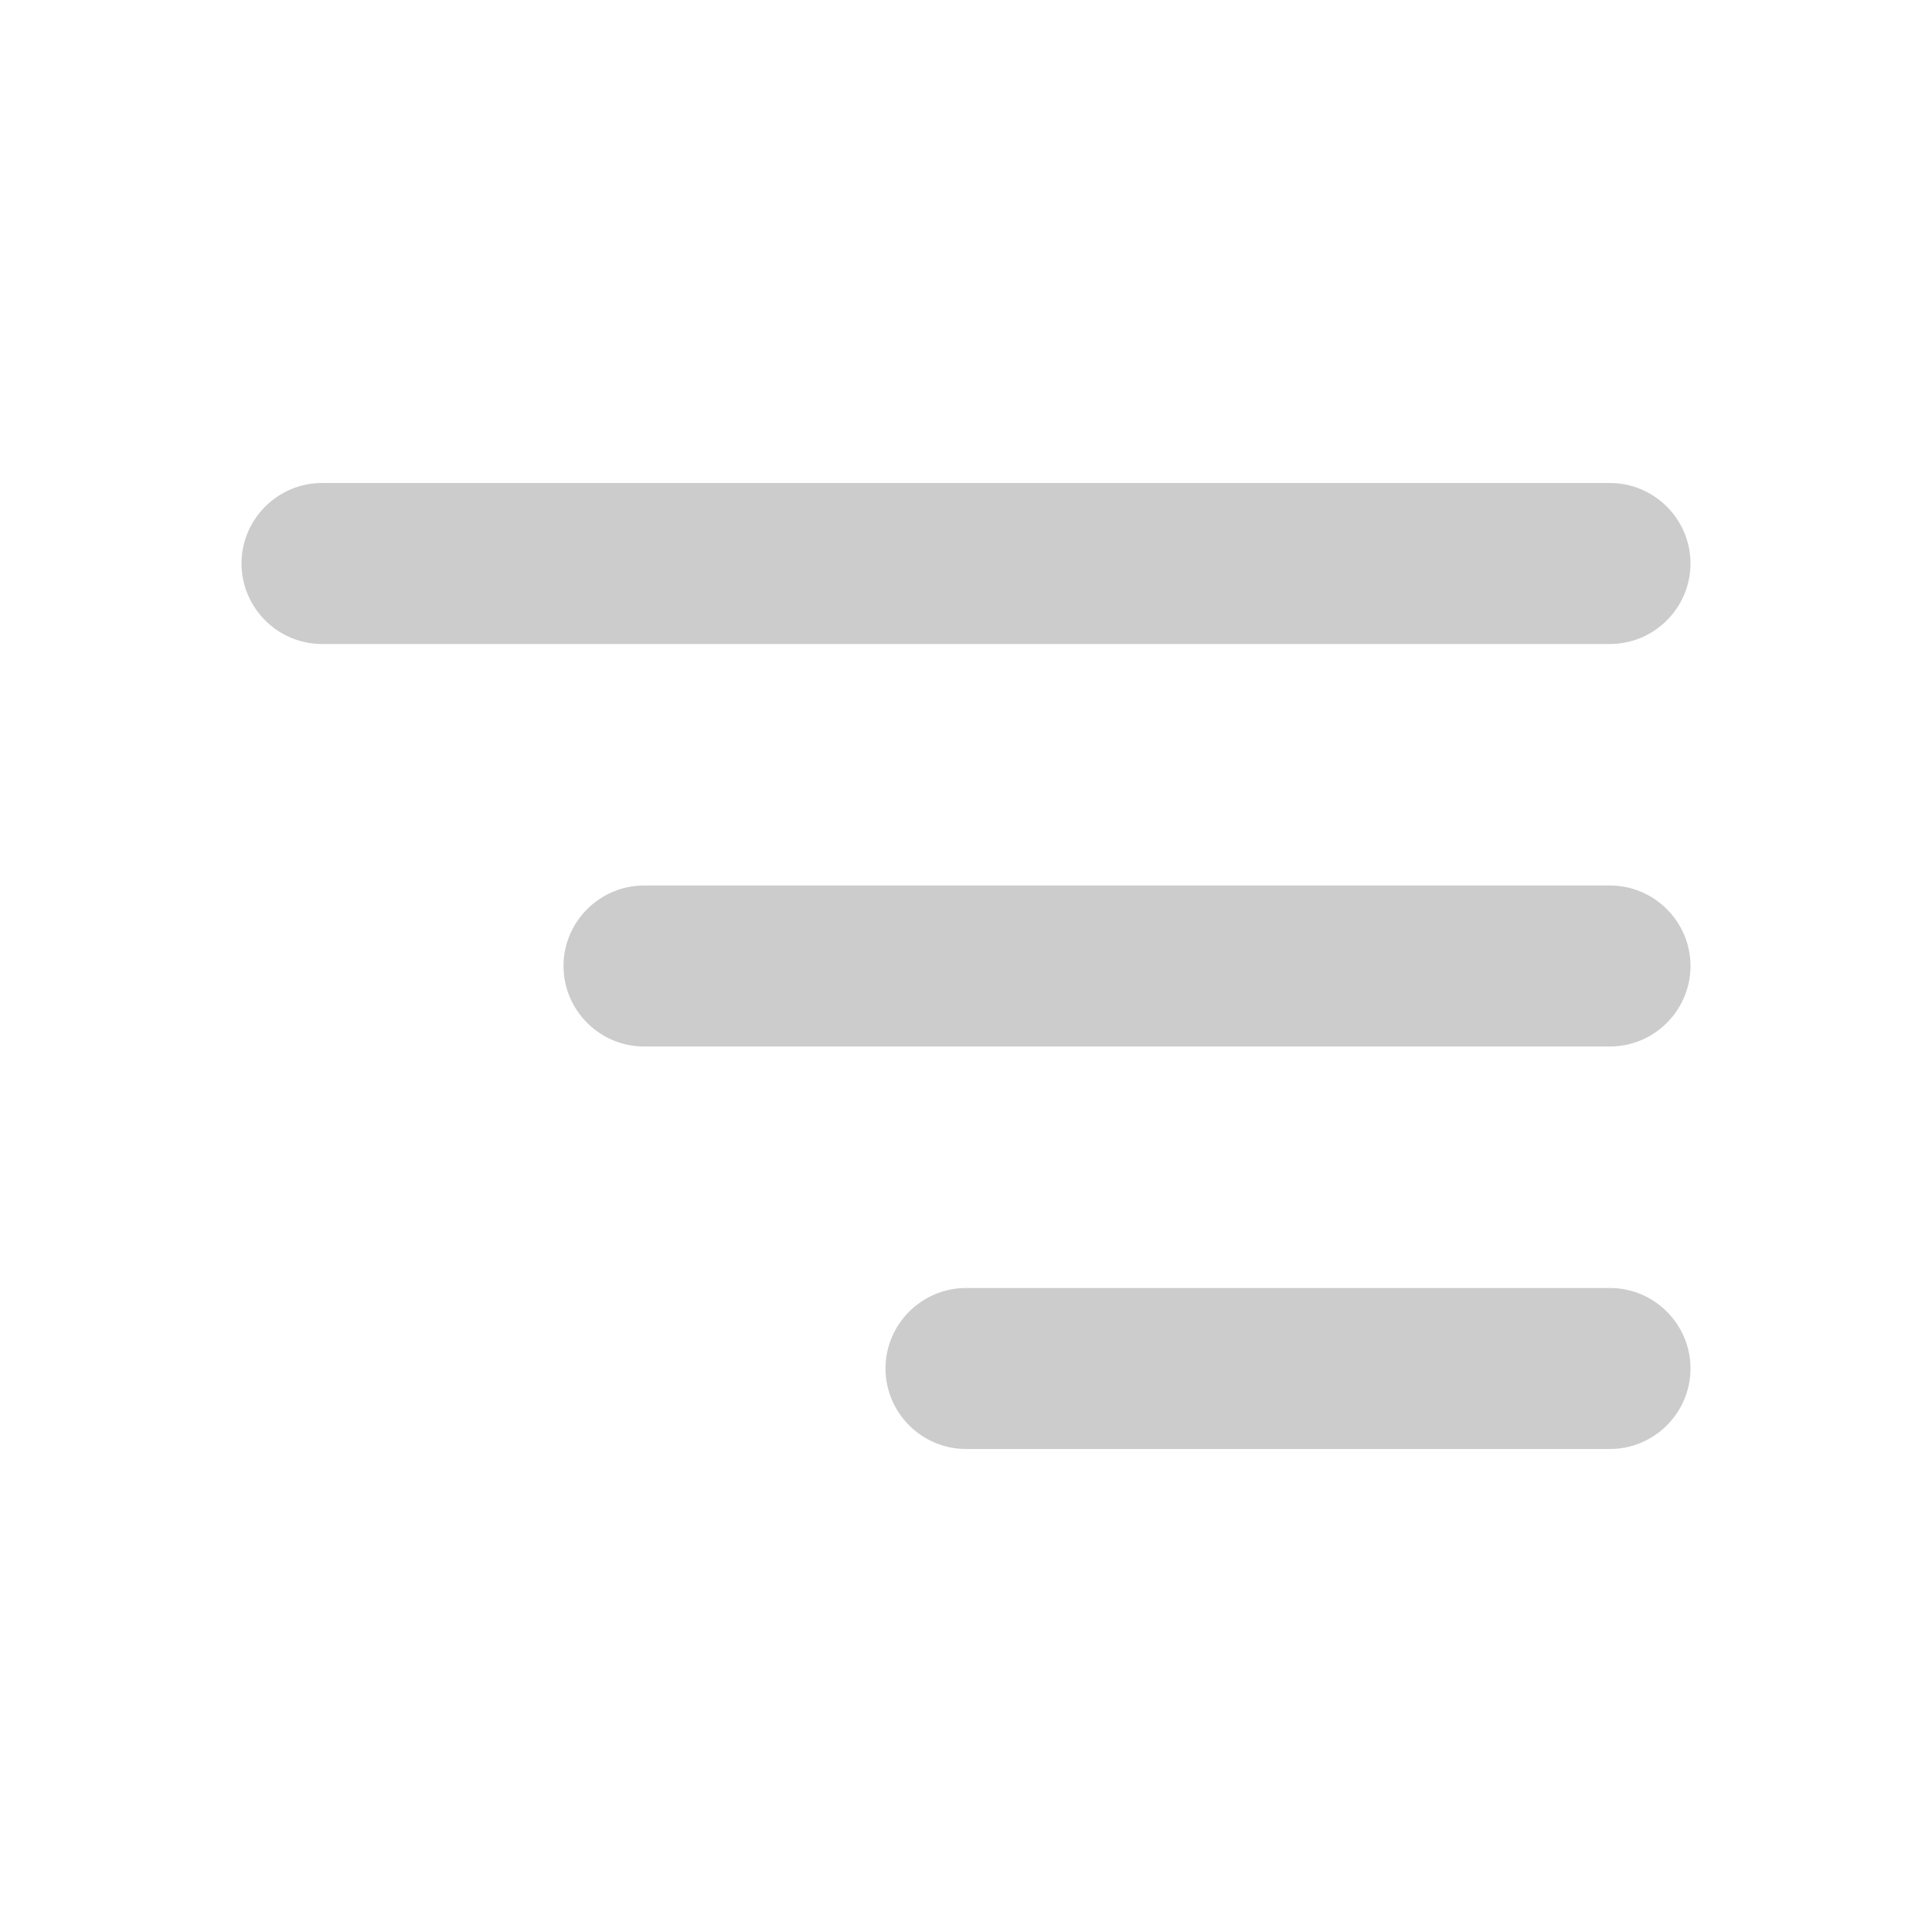
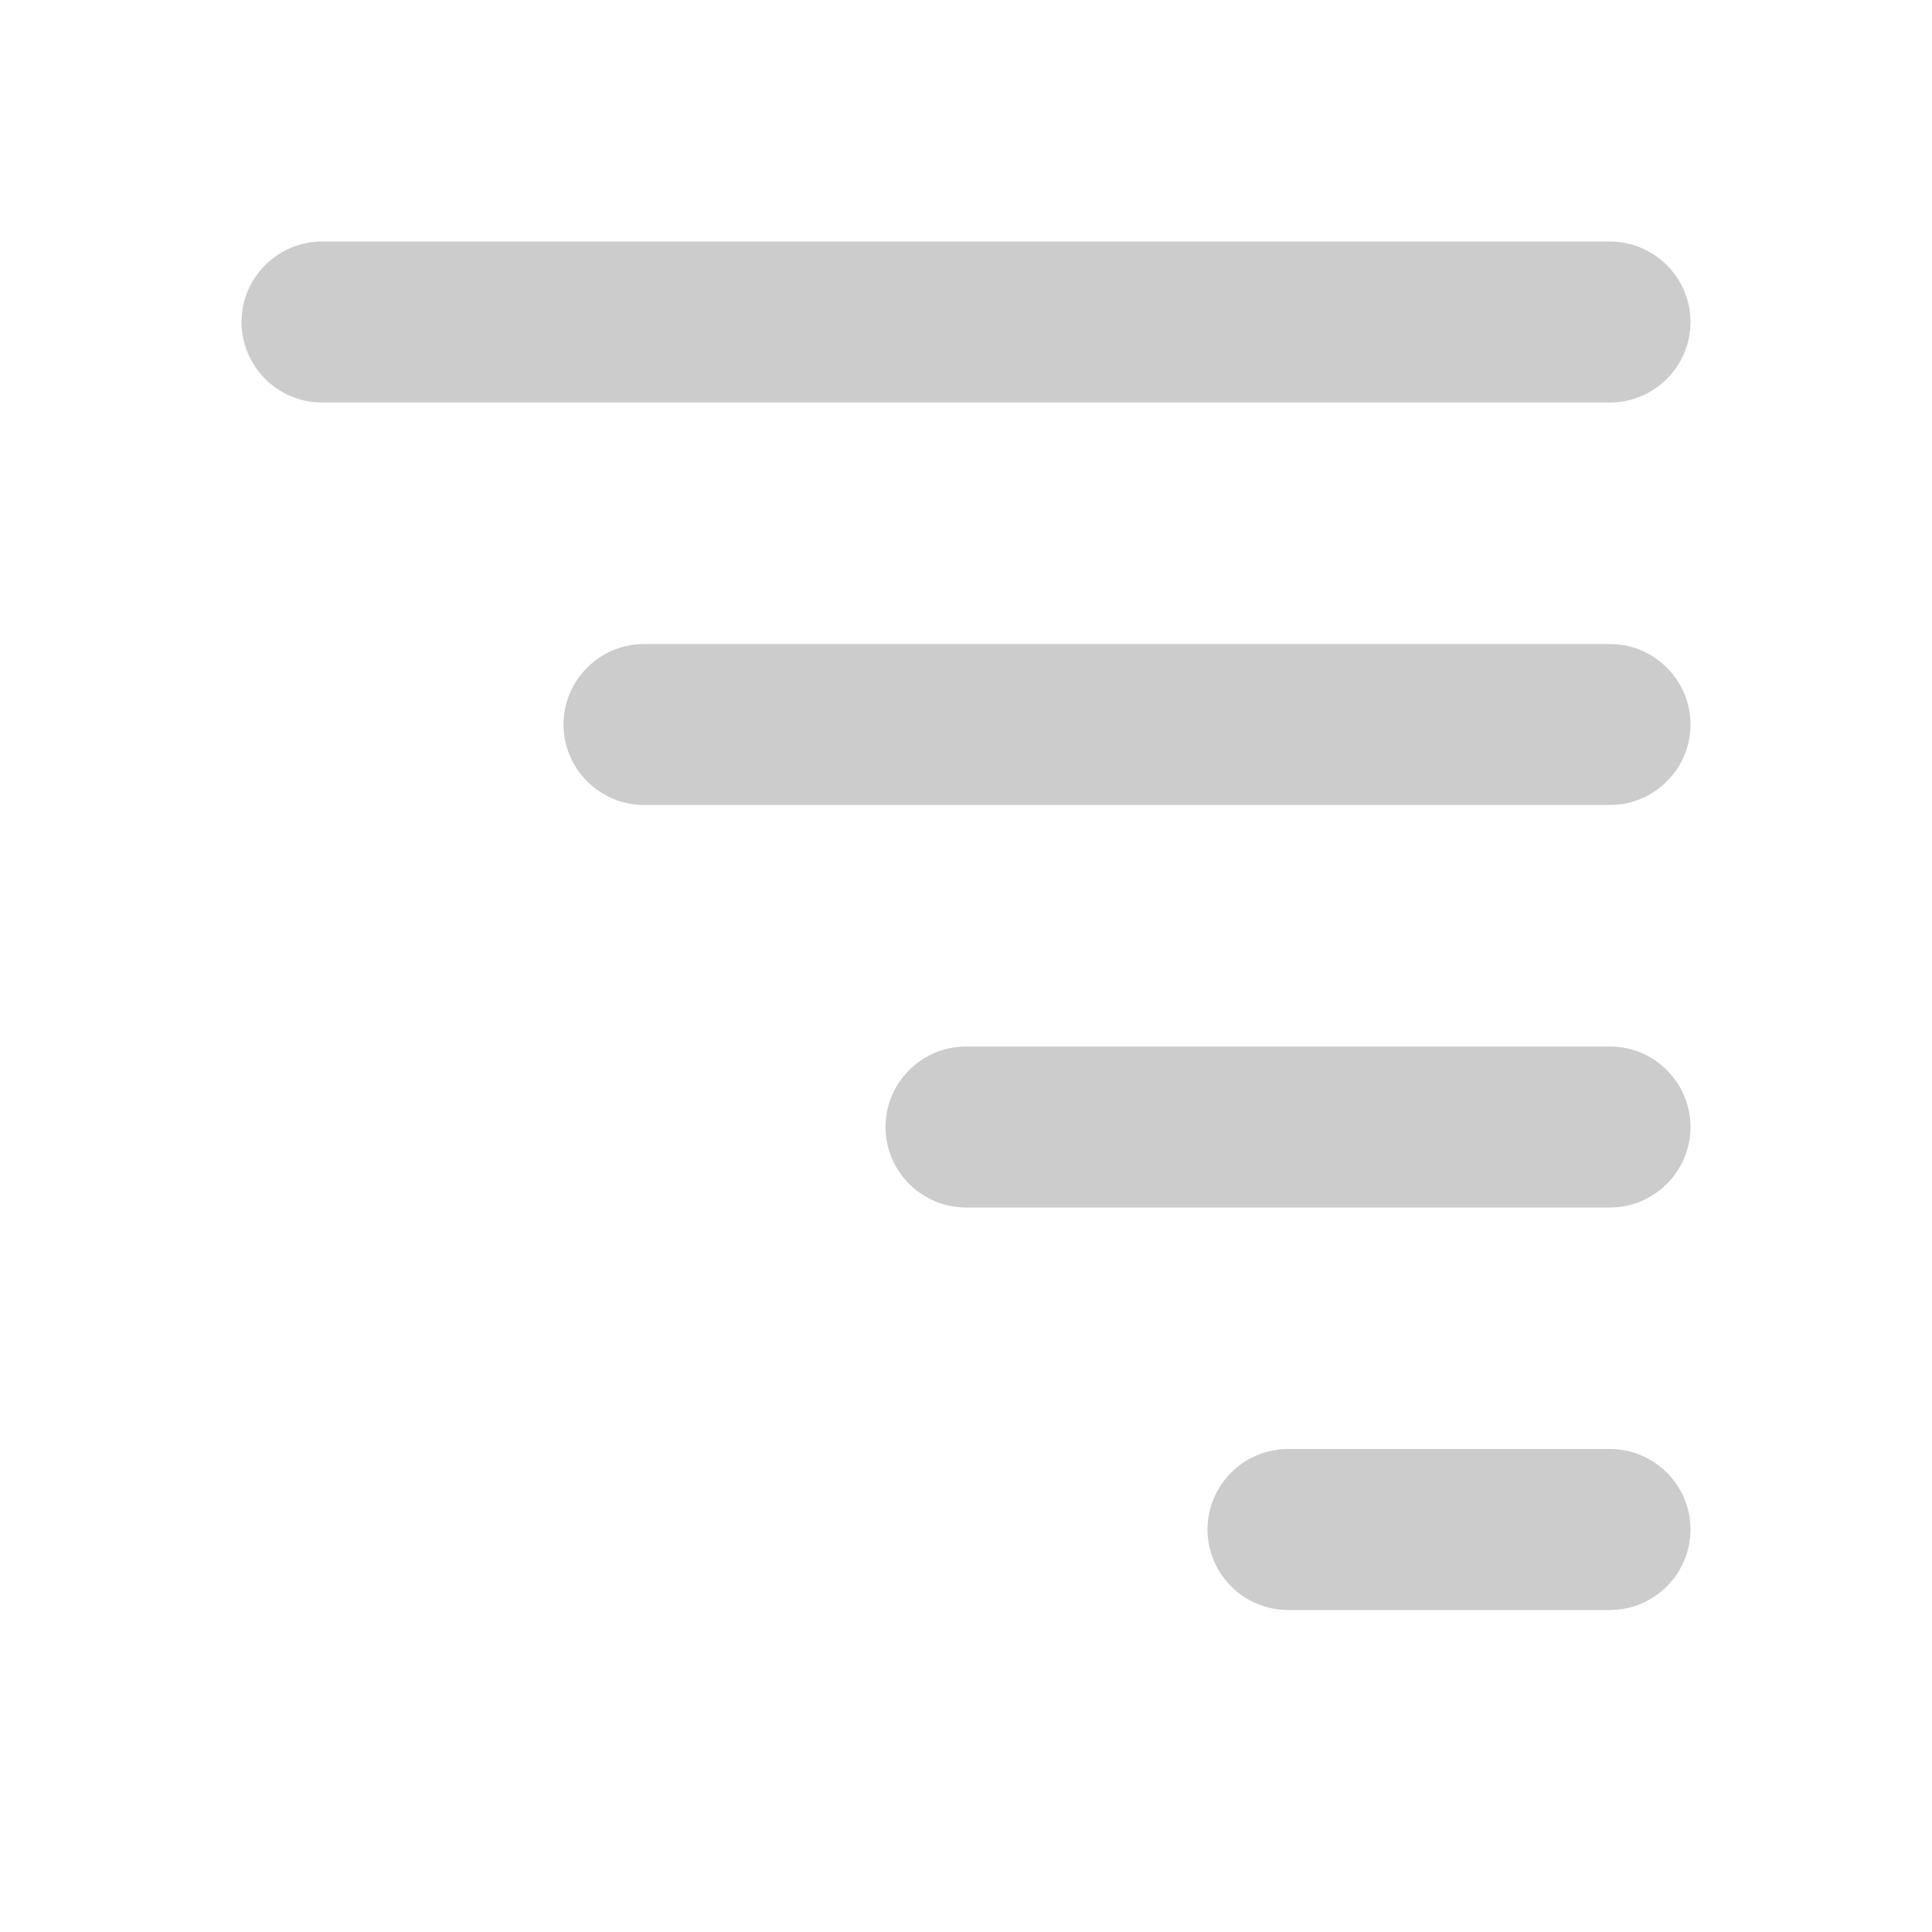
<svg xmlns="http://www.w3.org/2000/svg" viewBox="0 0 24 24" width="24" height="24" fill="#cccccc">
-   <path d="M12 16h8c0.55 0 1 0.45 1 1s-0.45 1-1 1h-8c-0.55 0-1-0.45-1-1s0.45-1 1-1z" />
-   <path d="M8 11h12c0.55 0 1 0.45 1 1s-0.45 1-1 1H8c-0.55 0-1-0.45-1-1s0.45-1 1-1z" />
-   <path d="M4 6h16c0.55 0 1 0.45 1 1s-0.45 1-1 1H4c-0.55 0-1-0.45-1-1s0.45-1 1-1z" />
+   <path d="M12 13h8c0.55 0 1 0.45 1 1s-0.45 1-1 1h-8c-0.55 0-1-0.45-1-1s0.45-1 1-1z" />
+   <path d="M8 8h12c0.55 0 1 0.45 1 1s-0.45 1-1 1H8c-0.55 0-1-0.45-1-1s0.45-1 1-1z" />
+   <path d="M4 3h16c0.55 0 1 0.45 1 1s-0.45 1-1 1H4c-0.55 0-1-0.45-1-1s0.45-1 1-1z" />
+   <path d="M16 18h4c0.55 0 1 0.45 1 1s-0.45 1-1 1h-4c-0.55 0-1-0.45-1-1s0.45-1 1-1z" />
</svg>
